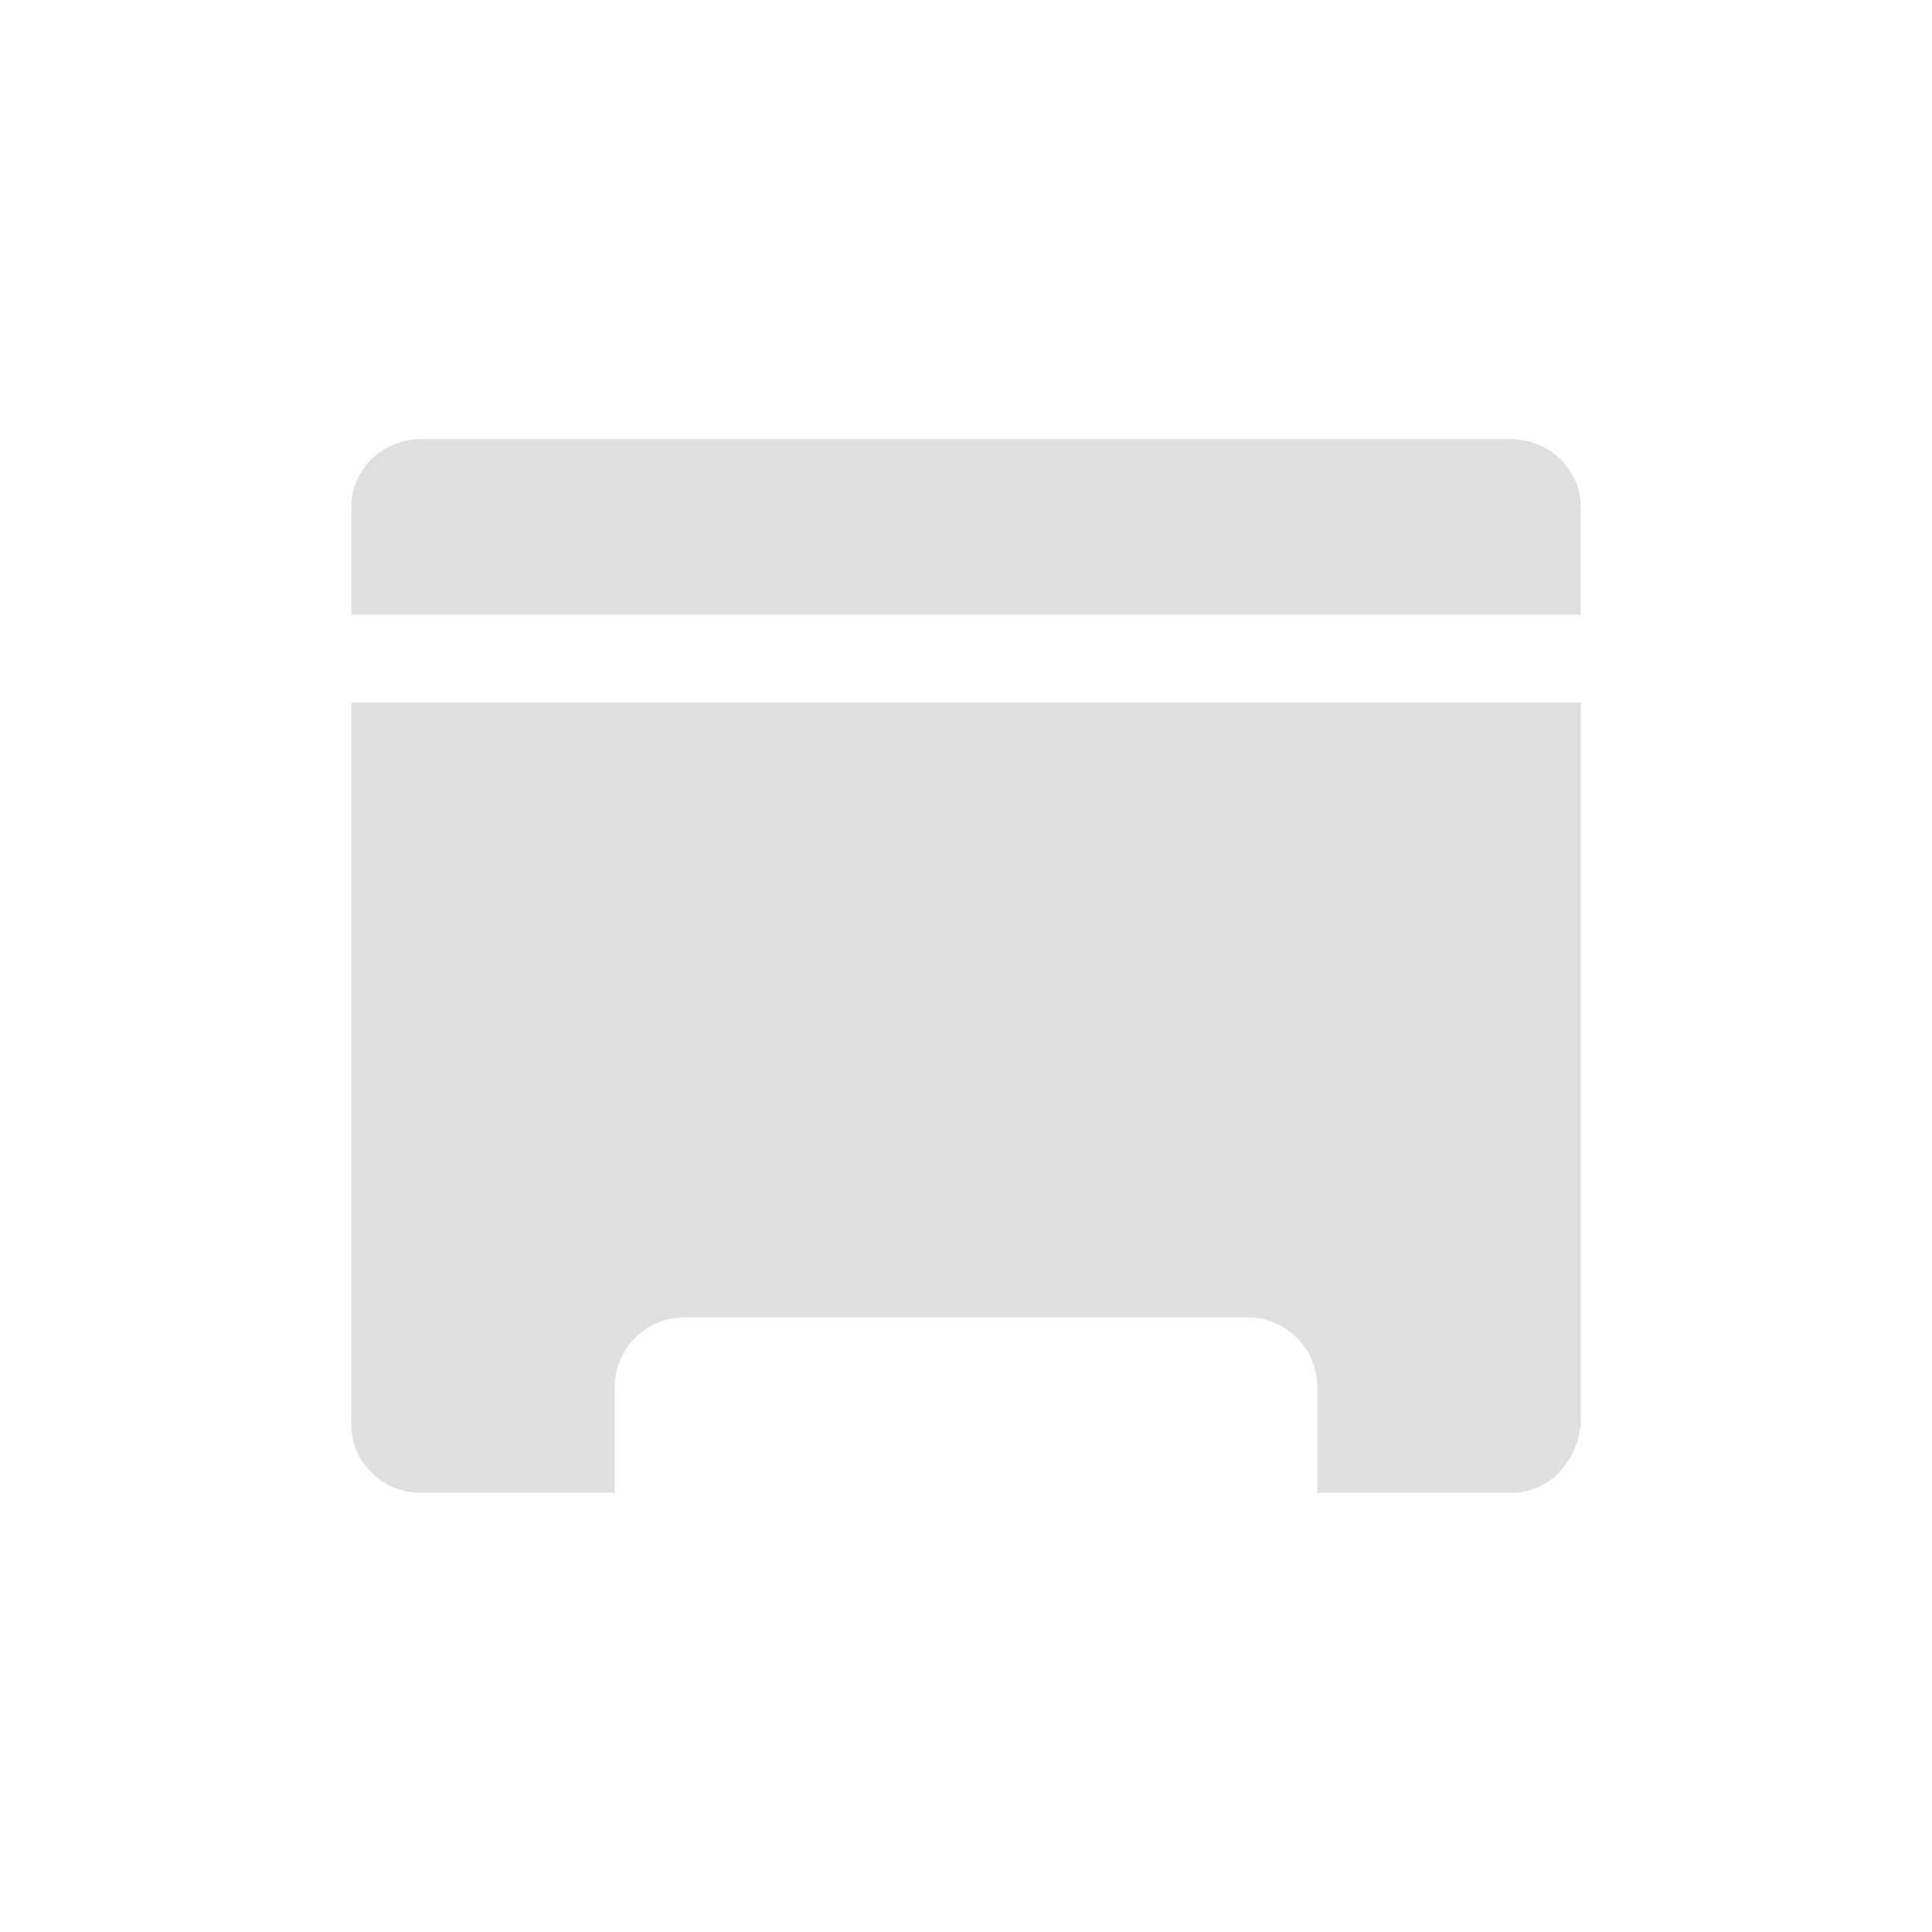
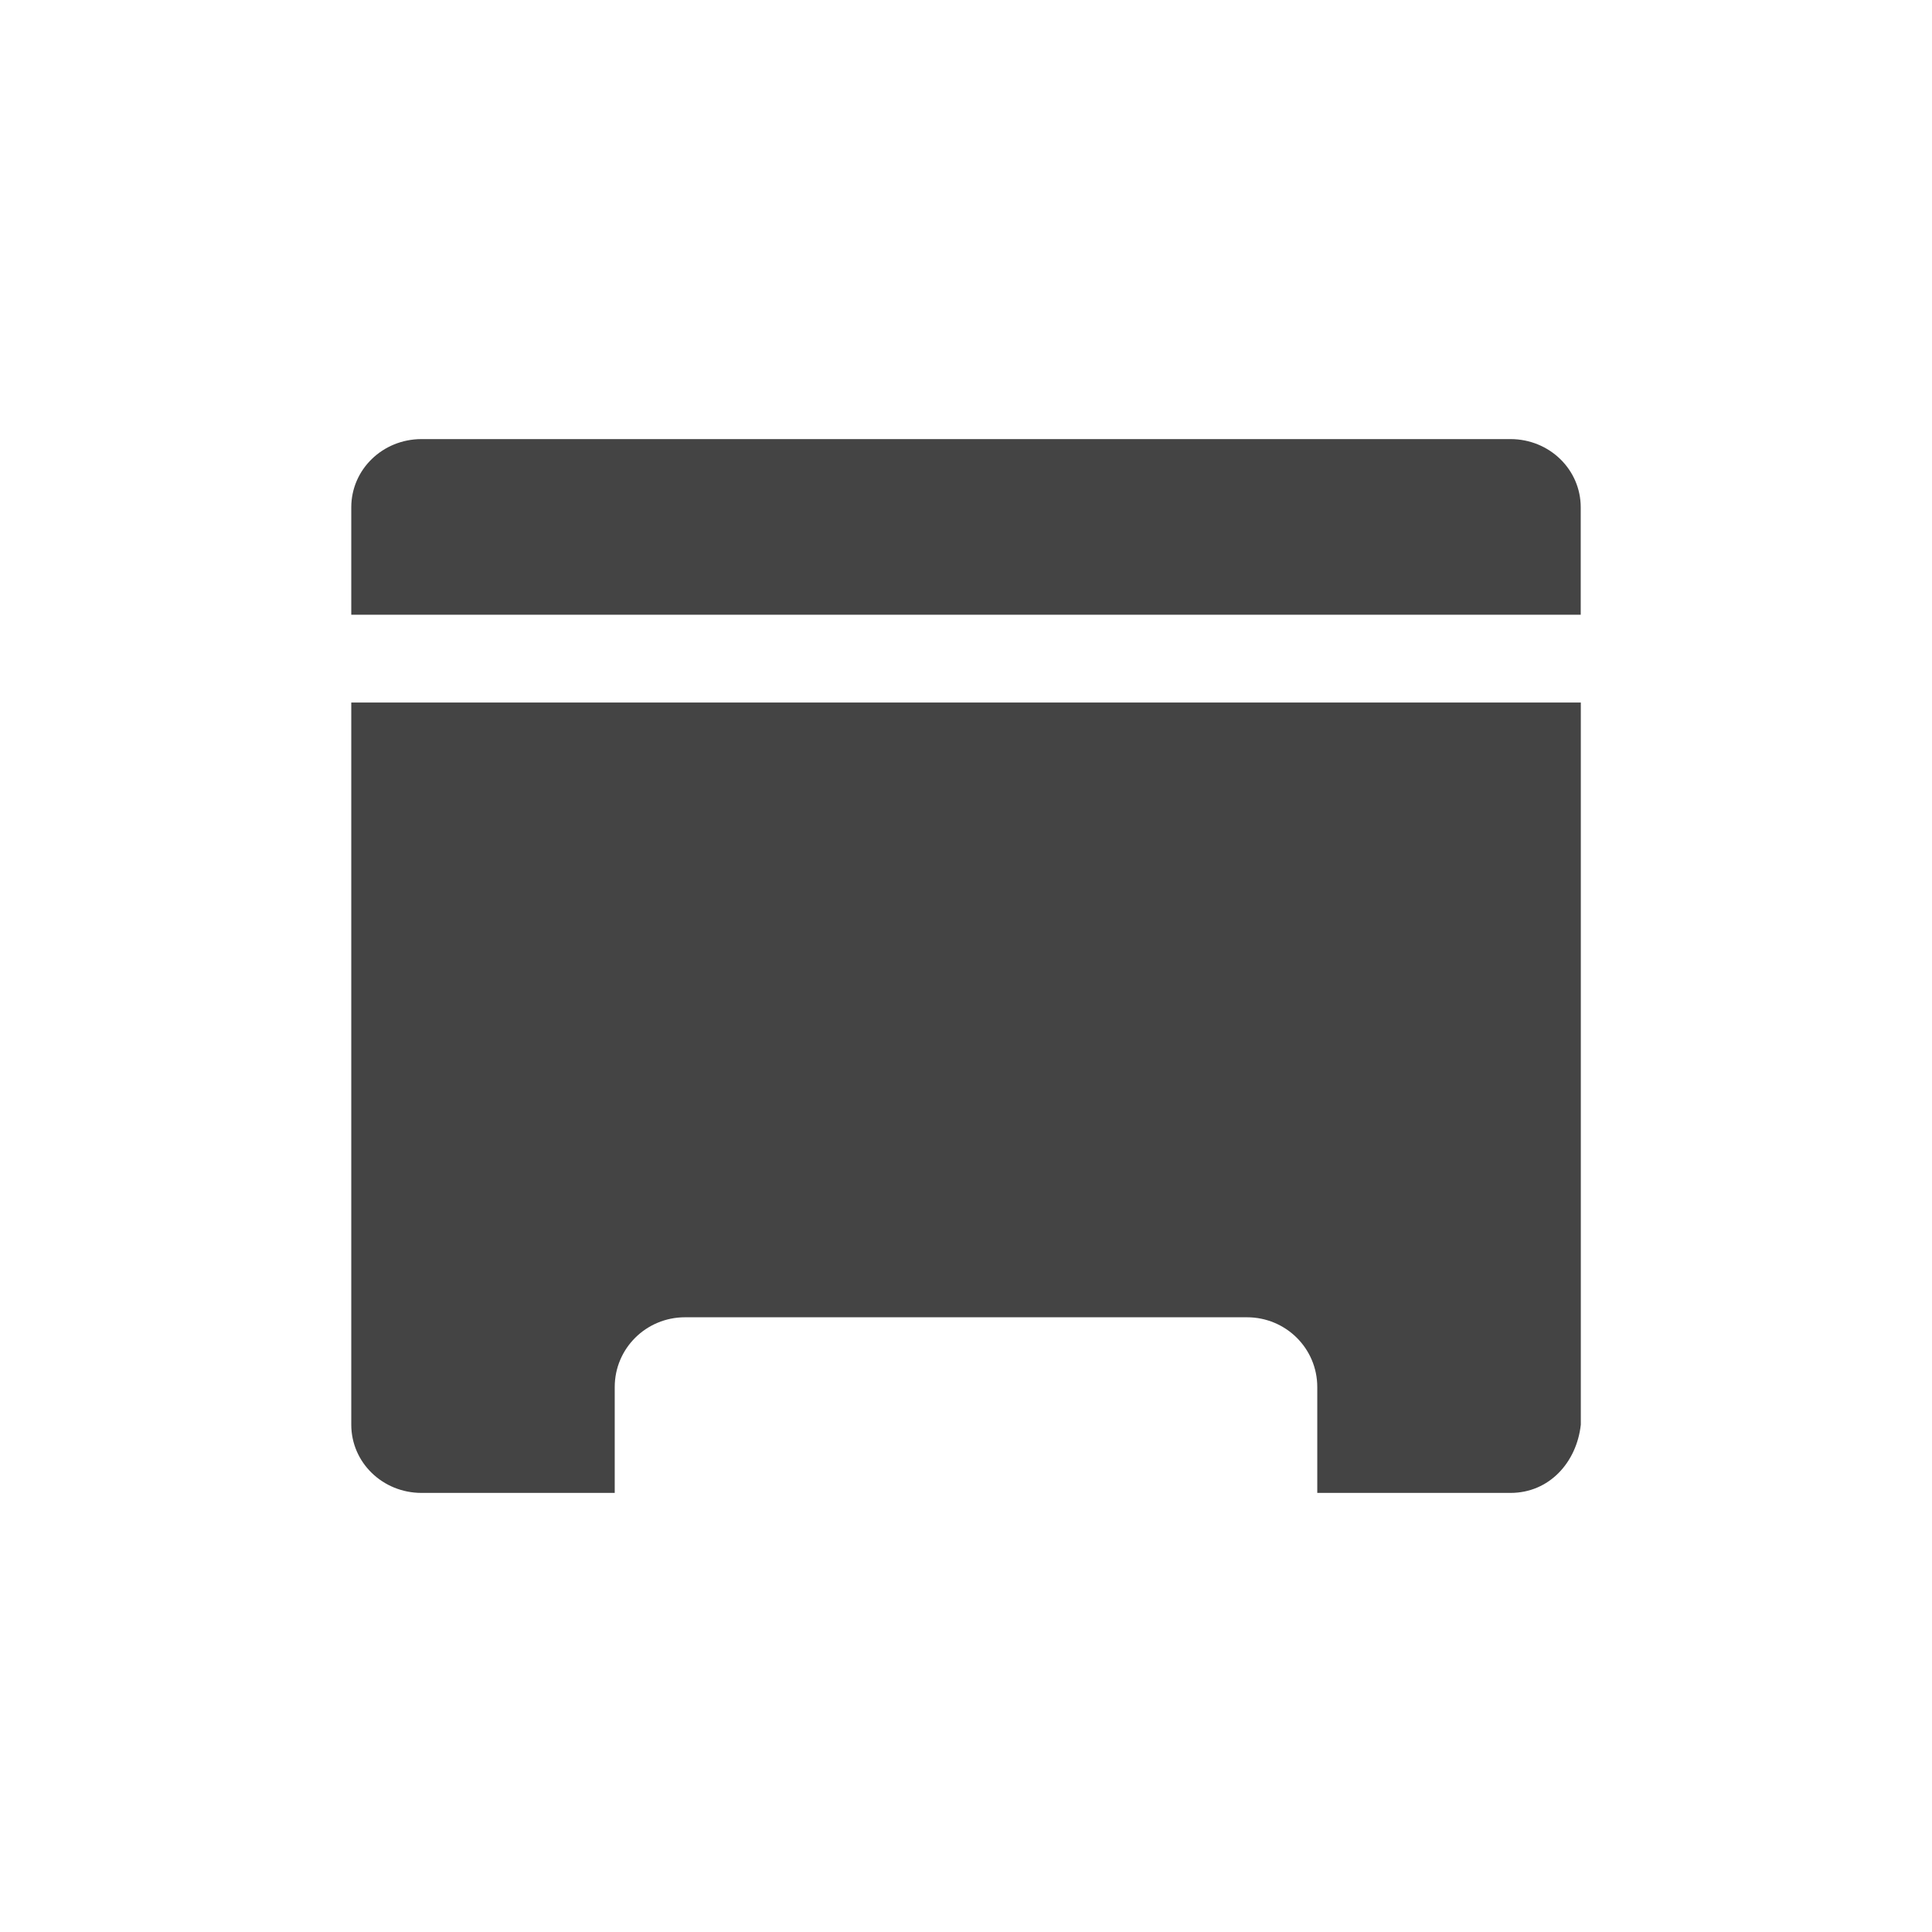
<svg xmlns="http://www.w3.org/2000/svg" width="22" height="22" version="1.1">
  <defs>
    <style id="current-color-scheme" type="text/css">
-    .ColorScheme-Text { color:#dfdfdf; } .ColorScheme-Highlight { color:#4285f4; } .ColorScheme-NeutralText { color:#ff9800; } .ColorScheme-PositiveText { color:#4caf50; } .ColorScheme-NegativeText { color:#f44336; }
+    .ColorScheme-Text { color:#444444; } .ColorScheme-Highlight { color:#4285f4; } .ColorScheme-NeutralText { color:#ff9800; } .ColorScheme-PositiveText { color:#4caf50; } .ColorScheme-NegativeText { color:#f44336; }
  </style>
  </defs>
  <path style="fill:currentColor" class="ColorScheme-Text" d="M 4.8,5 C 4.357,5 4,5.346 4,5.777 V 7 H 18 V 5.777 C 18,5.346 17.643,5 17.2,5 Z M 4,8 v 8.223 C 4,16.654 4.357,17 4.8,17 H 7 V 15.795 C 7,15.354 7.358,15 7.801,15 H 14.199 C 14.642,15 15,15.354 15,15.795 V 17 h 2.2 c 0.443,0 0.754,-0.349 0.801,-0.777 V 8 Z" />
</svg>
